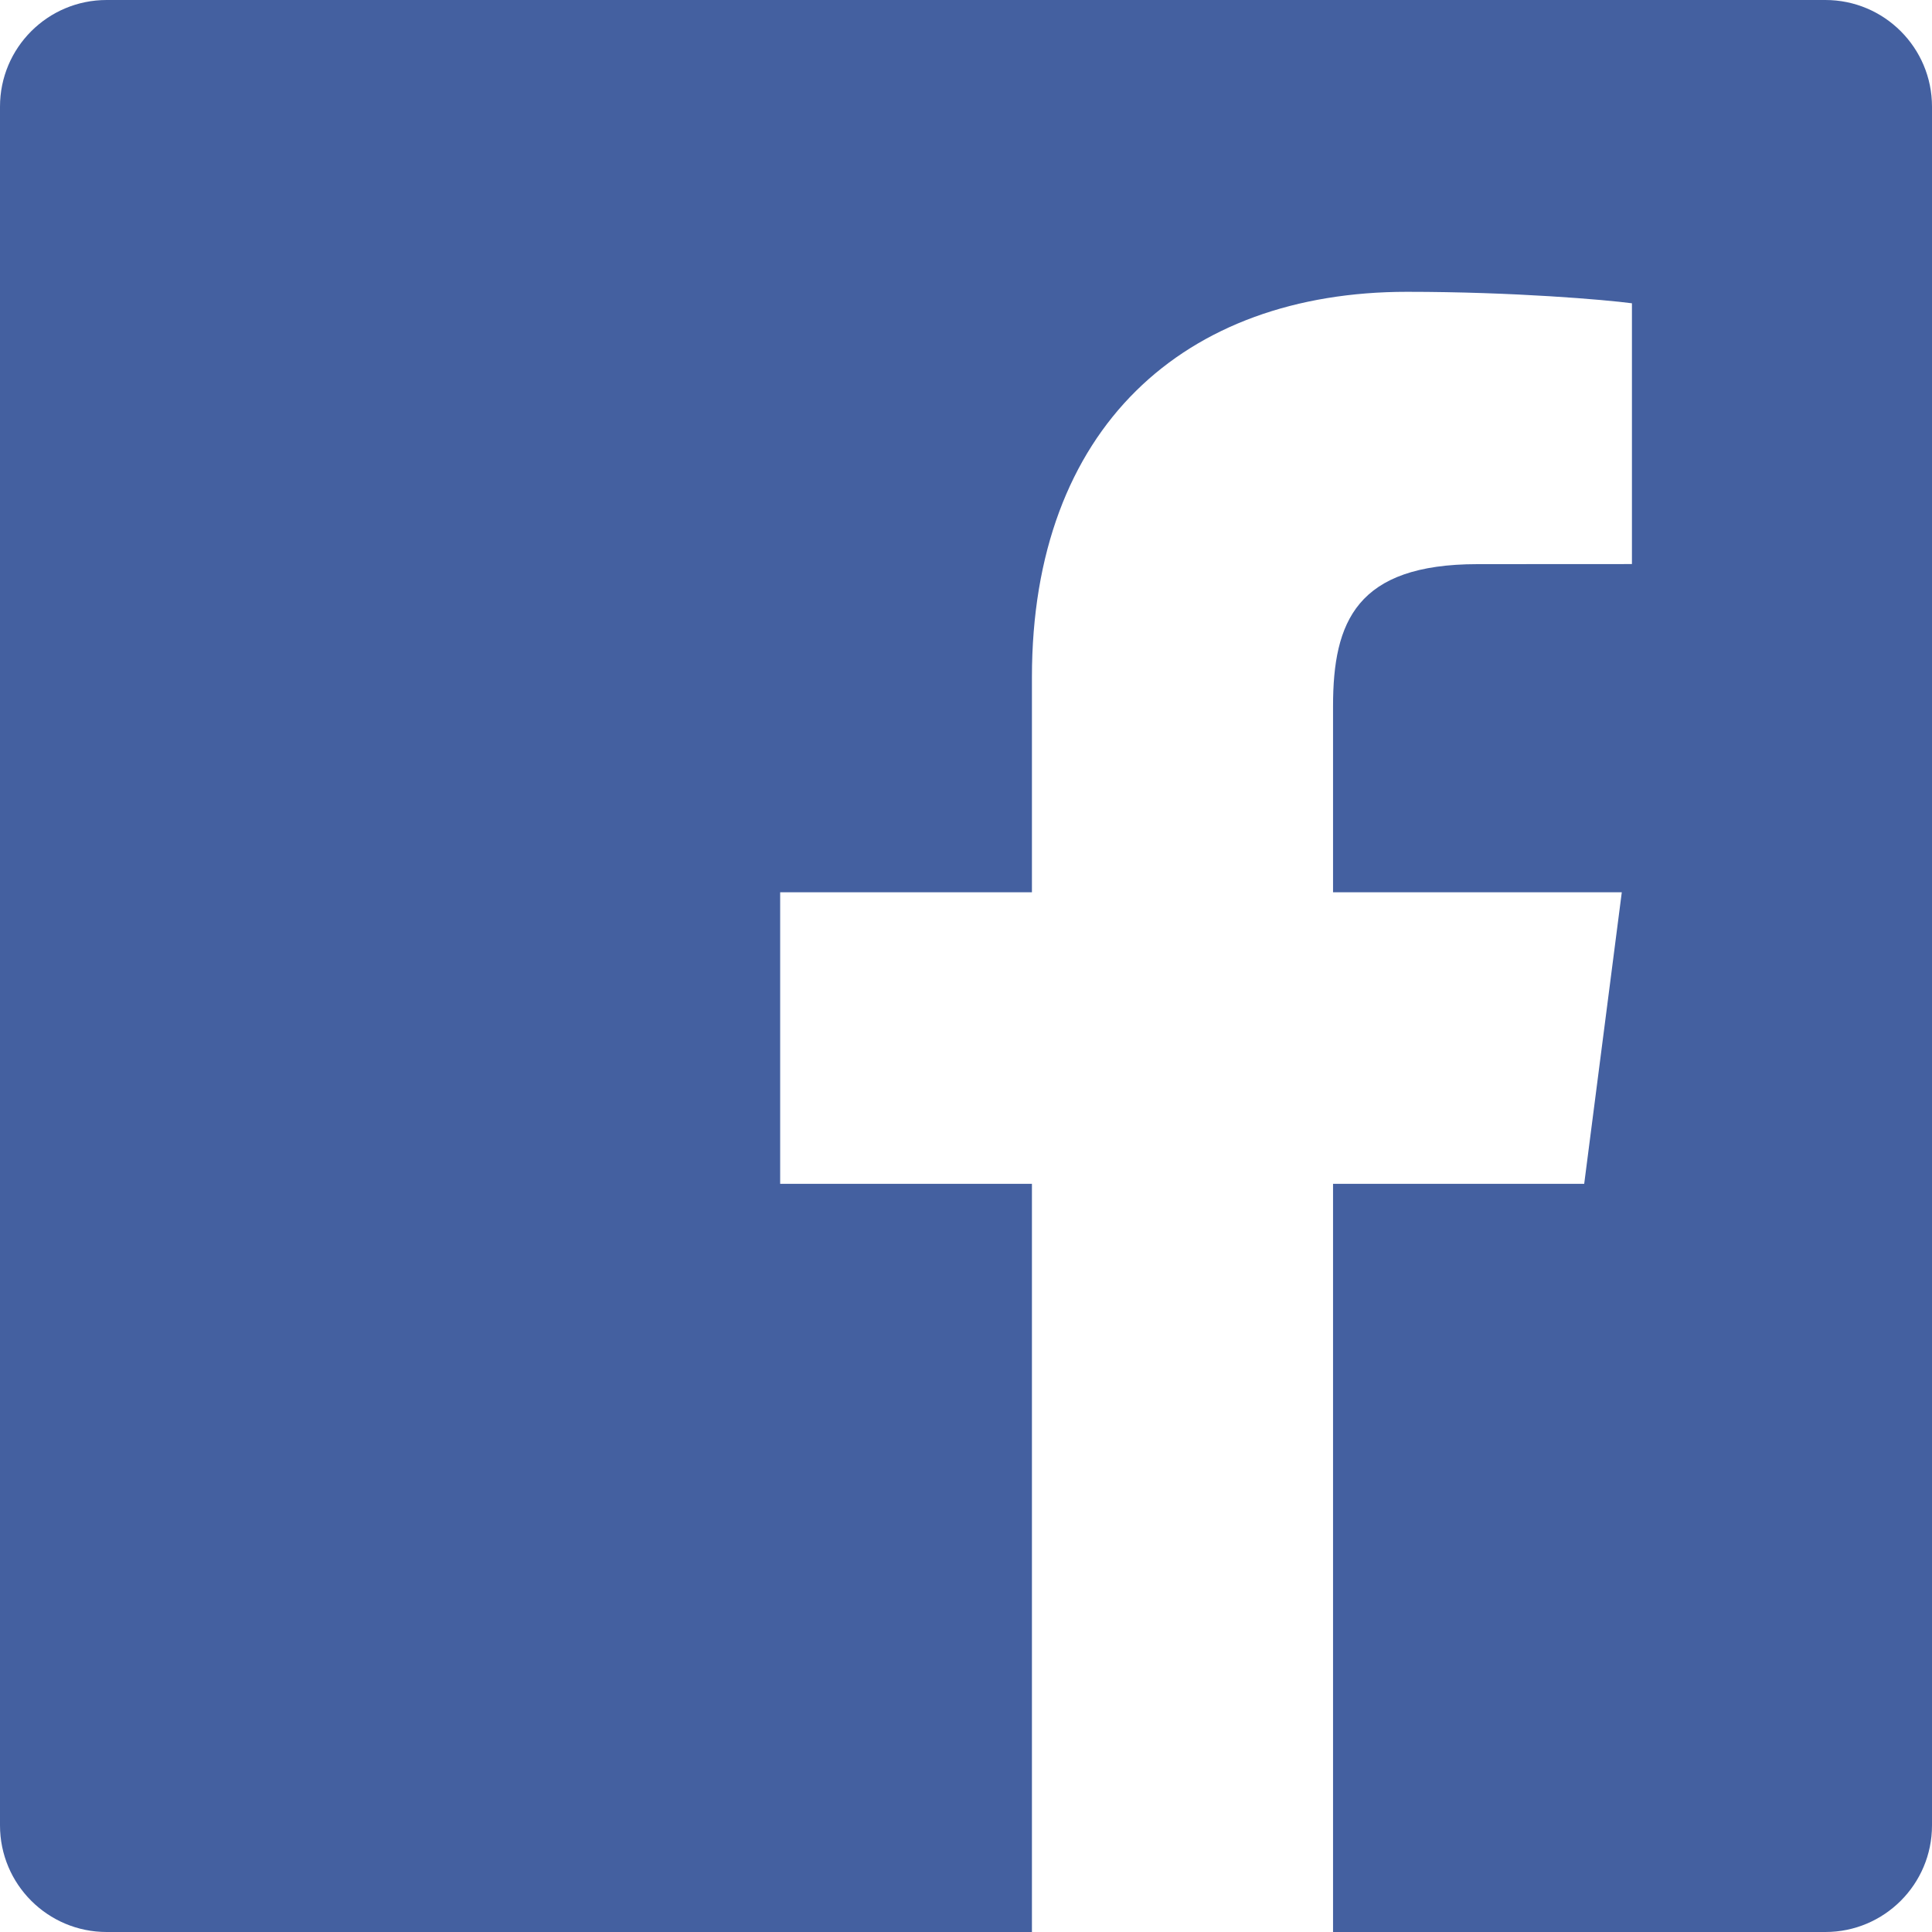
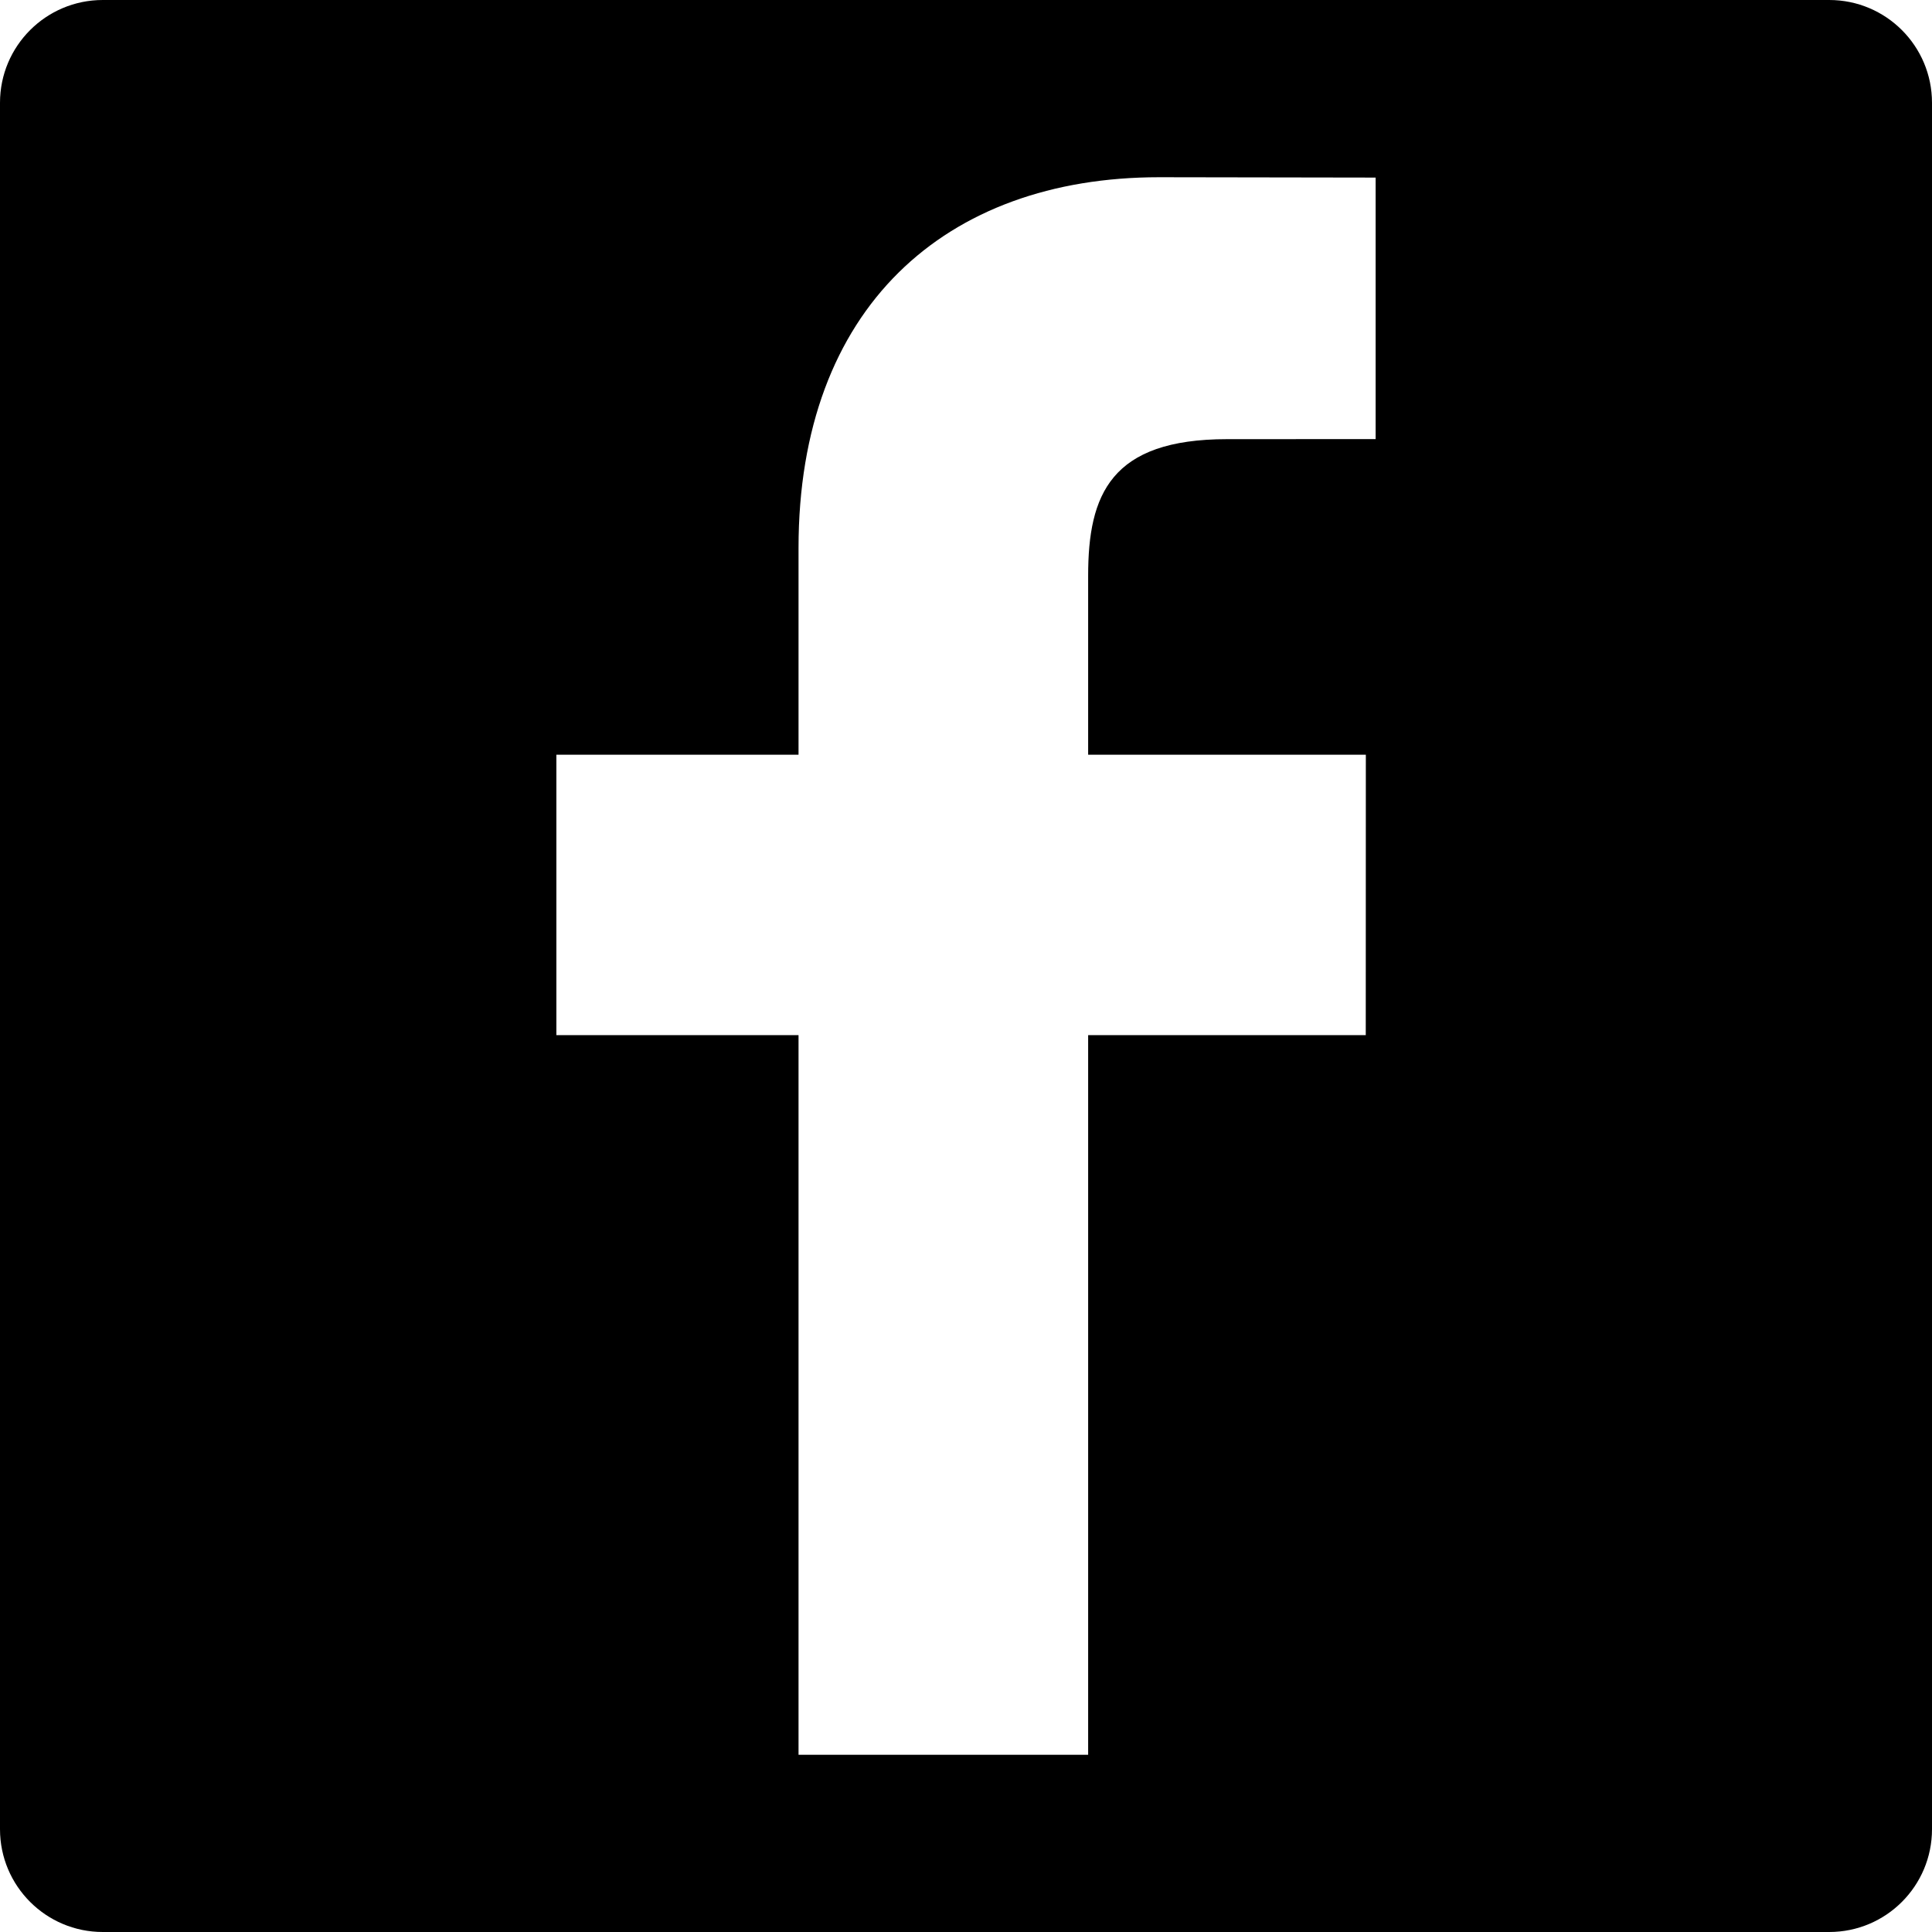
- <svg xmlns="http://www.w3.org/2000/svg" width="800px" height="800px" viewBox="0 0 48 48" version="1.1">
-   <defs>
- 
- </defs>
-   <g id="Icons" stroke="none" stroke-width="1" fill="none" fill-rule="evenodd">
-     <g id="Color-" transform="translate(-200, -160)" fill="#4460A0">
-       <path d="M225.638,208 L202.649,208 C201.186,208 200,206.814 200,205.351 L200,162.649 C200,161.186 201.186,160 202.649,160 L245.351,160 C246.814,160 248,161.186 248,162.649 L248,205.351 C248,206.814 246.814,208 245.351,208 L233.119,208 L233.119,189.412 L239.359,189.412 L240.293,182.168 L233.119,182.168 L233.119,177.543 C233.119,175.445 233.702,174.016 236.709,174.016 L240.545,174.014 L240.545,167.535 C239.882,167.447 237.605,167.25 234.956,167.25 C229.425,167.25 225.638,170.626 225.638,176.825 L225.638,182.168 L219.383,182.168 L219.383,189.412 L225.638,189.412 L225.638,208 L225.638,208 Z" id="Facebook">
- 
- </path>
-     </g>
+ <svg xmlns="http://www.w3.org/2000/svg" fill="#000000" version="1.1" id="Capa_1" width="800px" height="800px" viewBox="0 0 94 94" xml:space="preserve">
+   <g>
+     <path d="M89,0H5C2.239,0,0,2.239,0,5v84c0,2.761,2.239,5,5,5h84c2.762,0,5-2.239,5-5V5C94,2.239,91.762,0,89,0z M66.93,21.364   l-7.226,0.003c-5.664,0-6.761,2.692-6.761,6.643v8.711h13.511L66.45,50.365H52.943v35.012H38.852V50.365H27.07V36.721h11.782   V26.659c0-11.677,7.133-18.036,17.548-18.036L66.93,8.64V21.364z" />
  </g>
</svg>
